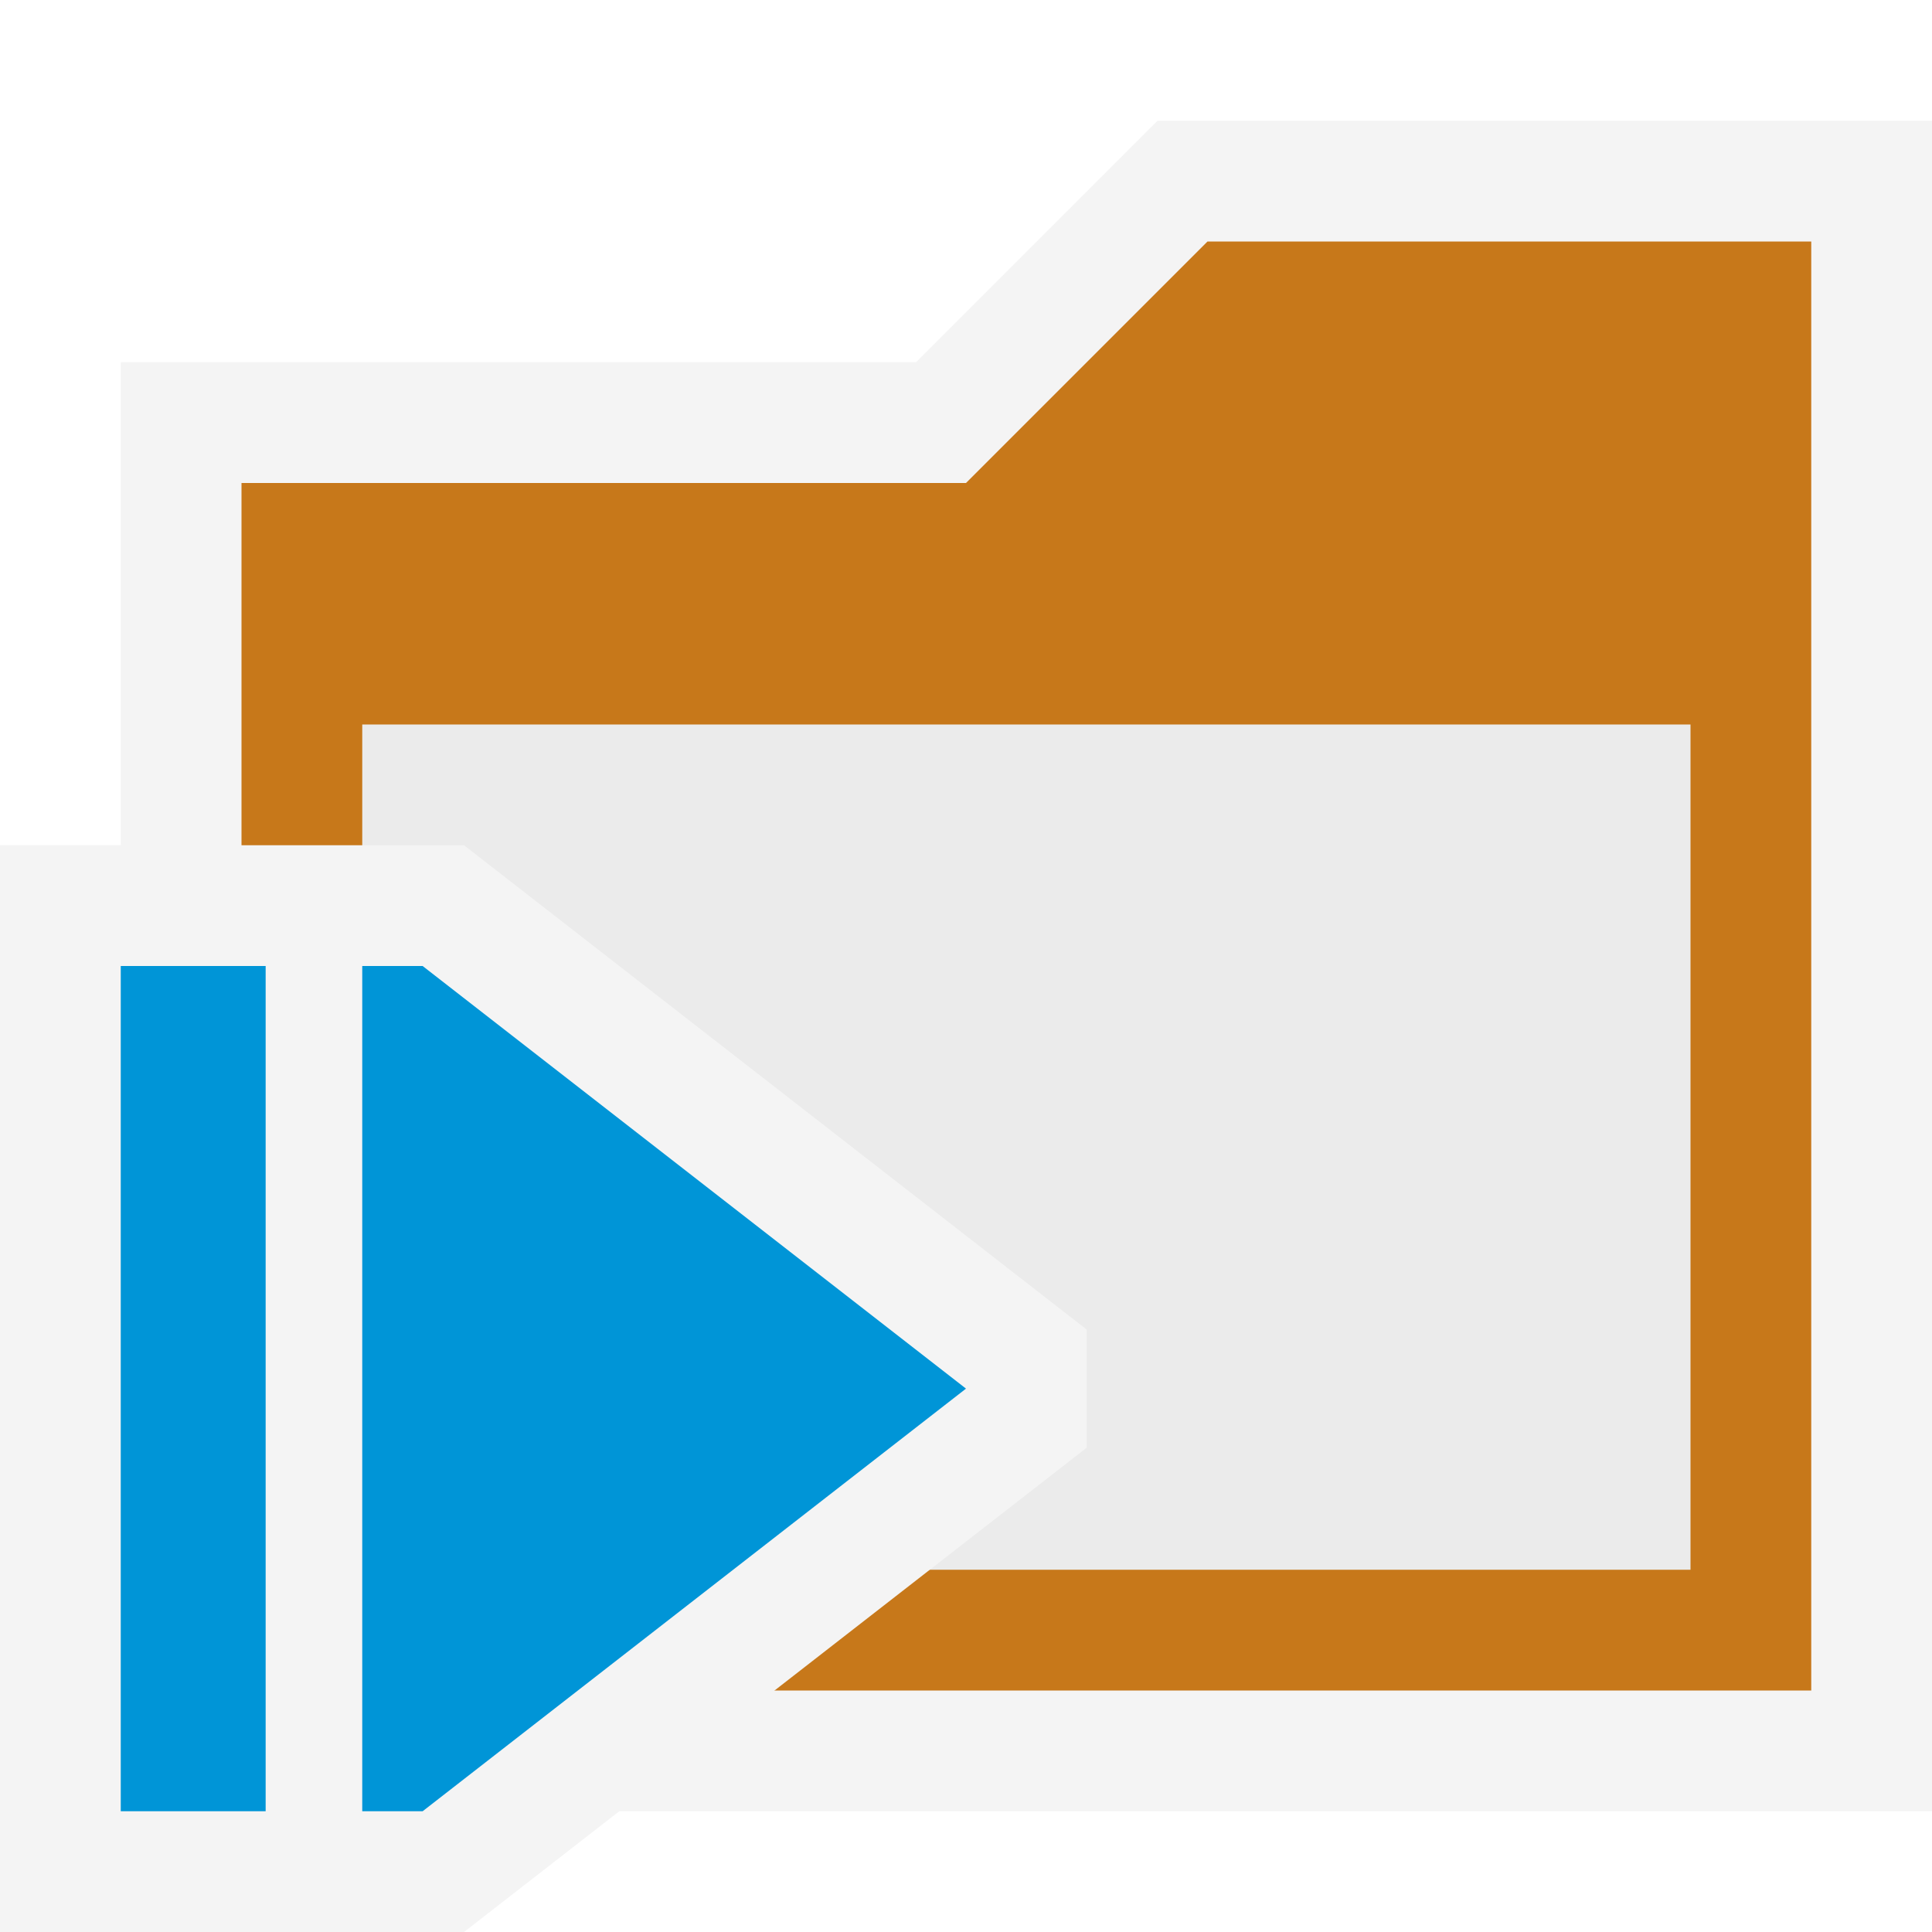
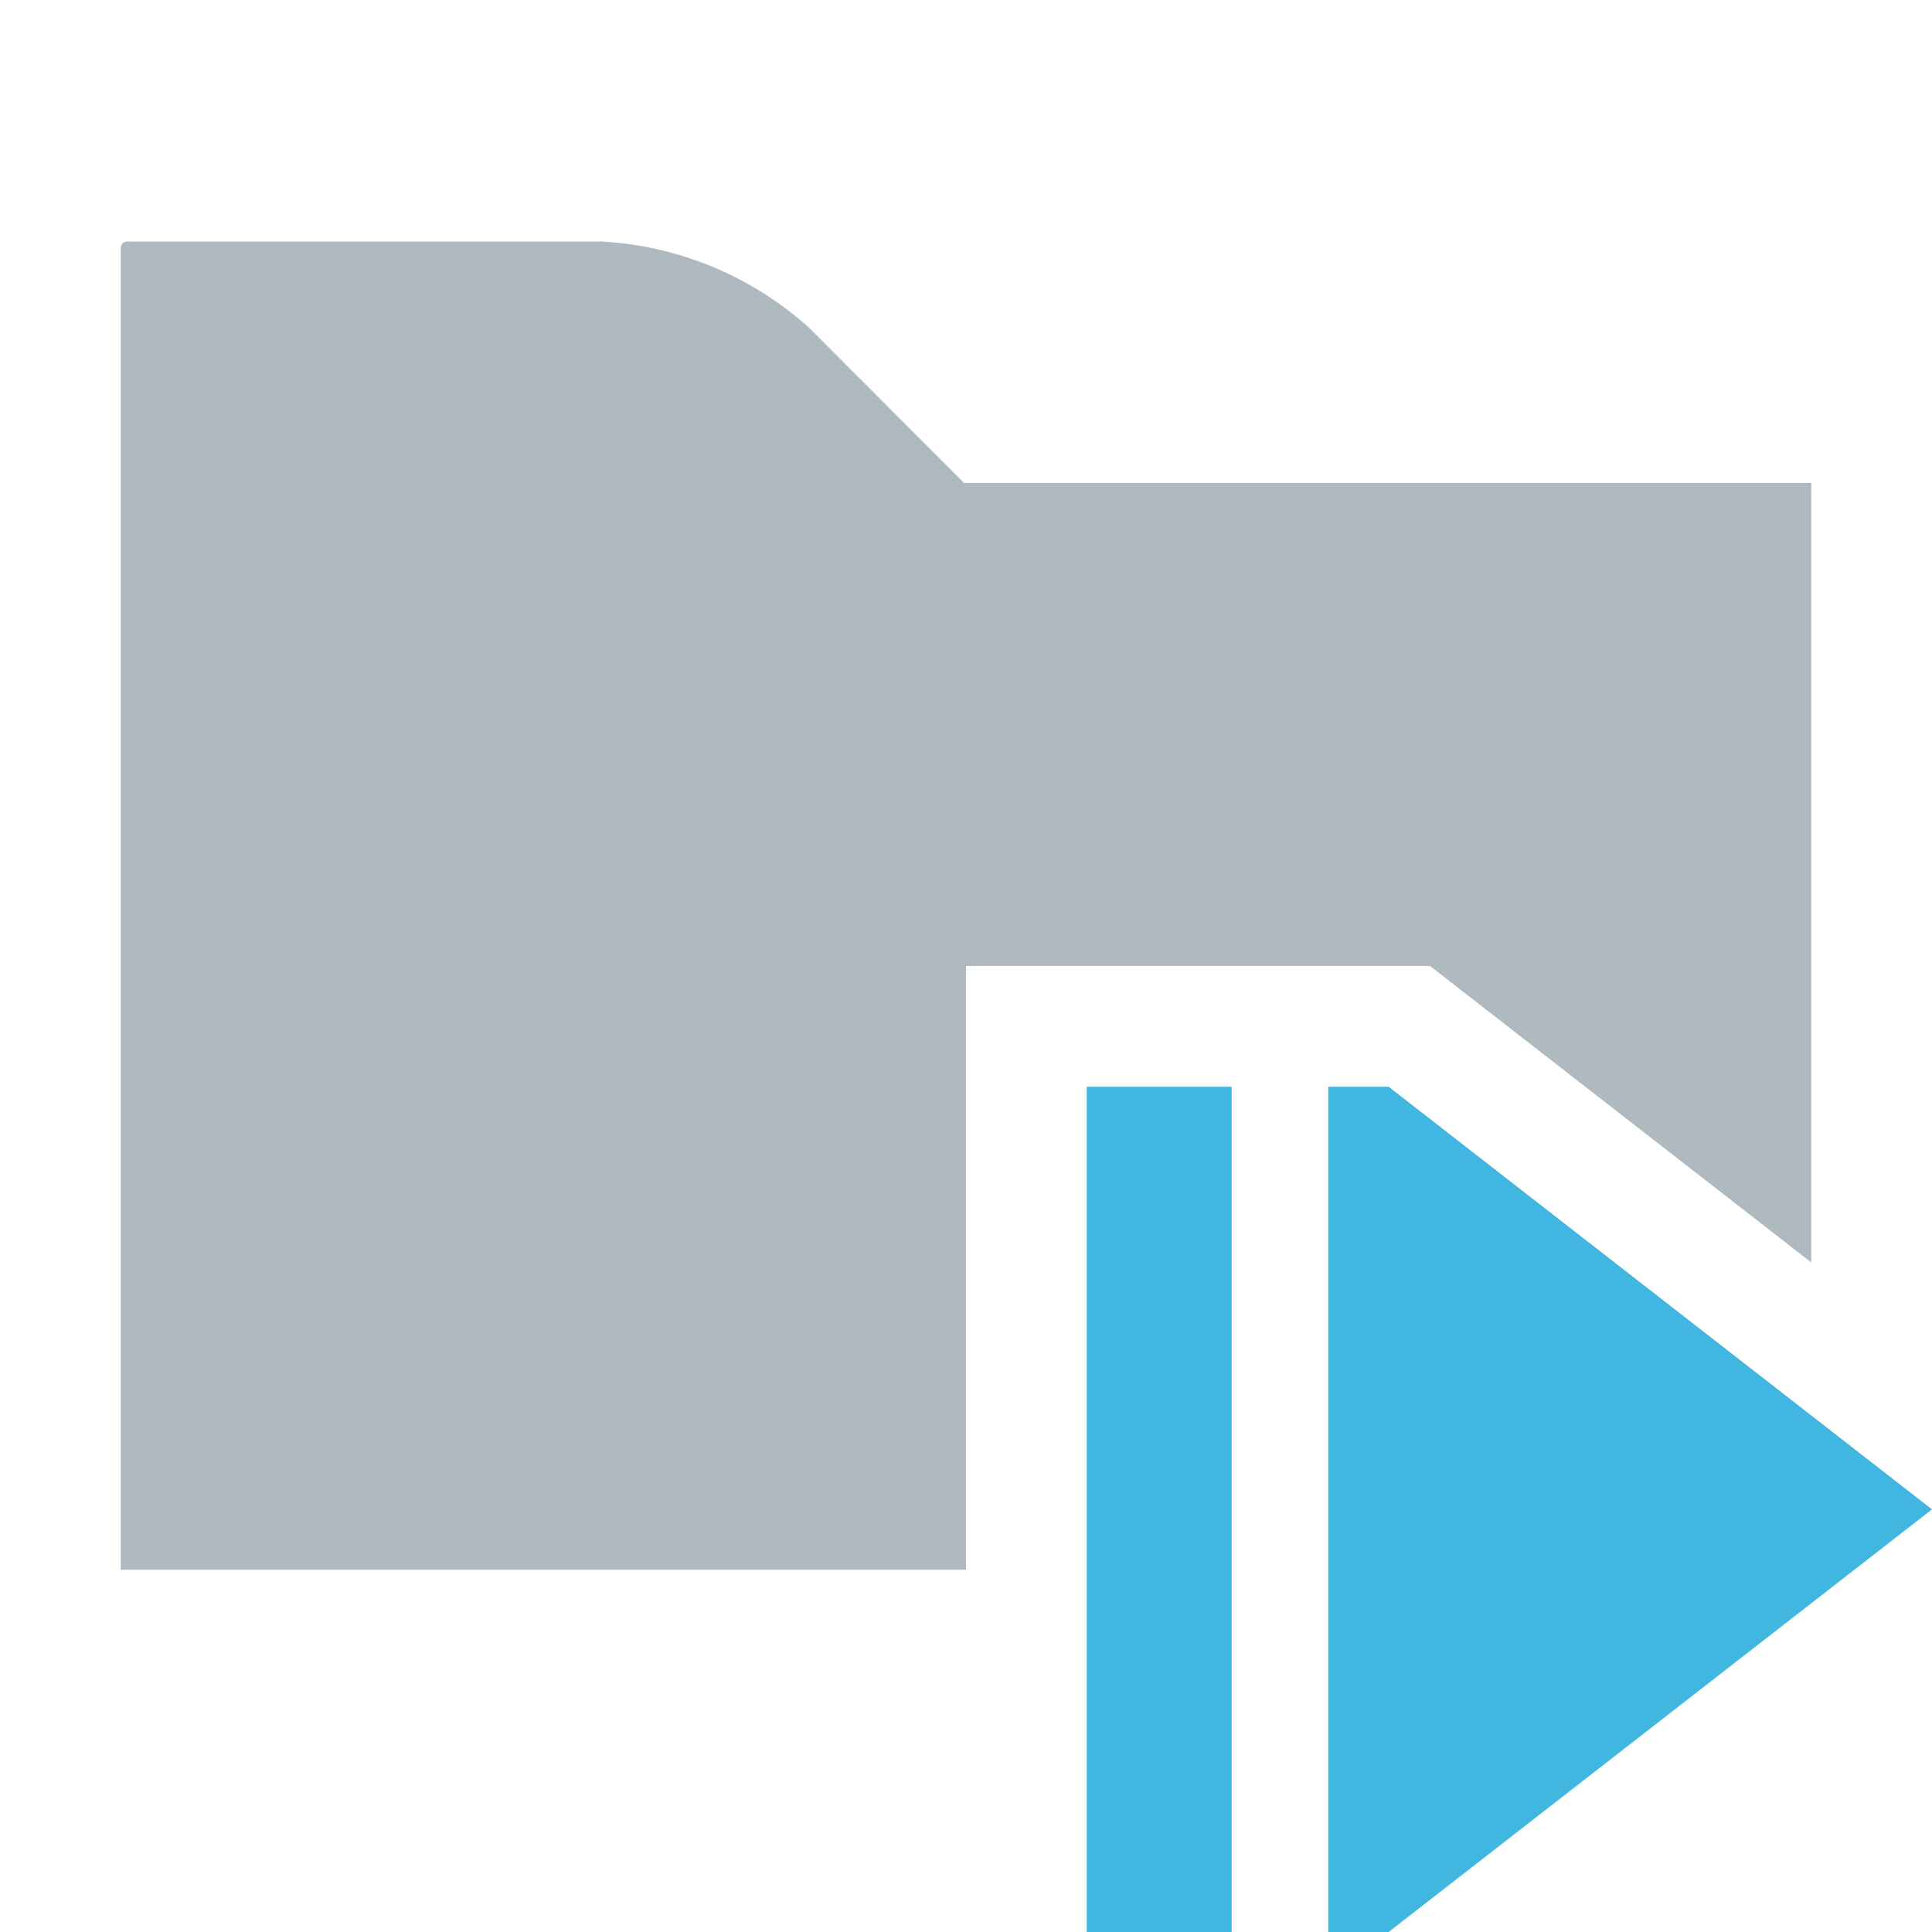
<svg xmlns="http://www.w3.org/2000/svg" width="16" height="16" viewBox="0 0 16 16">
-   <g>
-     <rect width="16" height="16" fill="#ffe3ff" opacity="0" />
-     <g>
-       <g>
-         <polygon points="1 15 1 3 7.586 3 9.586 1 16 1 16 15 1 15" fill="#f4f4f4" />
-         <polygon points="15 14 15 2 10 2 8 4 2 4 2 14 15 14" fill="#c7781a" />
-         <rect x="3" y="6" width="11" height="7" fill="#ebebeb" />
-       </g>
-       <g>
-         <polygon points="9 11.011 3.843 7 0 7 0 16 3.843 16 9 11.989 9 11.011" fill="#f4f4f4" fill-rule="evenodd" />
-         <path d="M8,11.5,3.5,15H3V8h.5ZM1,15H2.2V8H1Z" fill="#0095d7" fill-rule="evenodd" />
-       </g>
-     </g>
-   </g>
+   <path fill="#9AA7B0" fill-opacity=".8" d="M8 8h3.843L15 10.455V4H7.985L6.697 2.711A2.796 2.796 0 0 0 4.98 2H1.051A.051.051 0 0 0 1 2.051V13h7V8Z" />
+   <path fill="#40b6e0" d="M16 12.5 11.5 16H11V9h.5l4.5 3.5ZM9 16h1.2V9H9v7Z" />
</svg>
